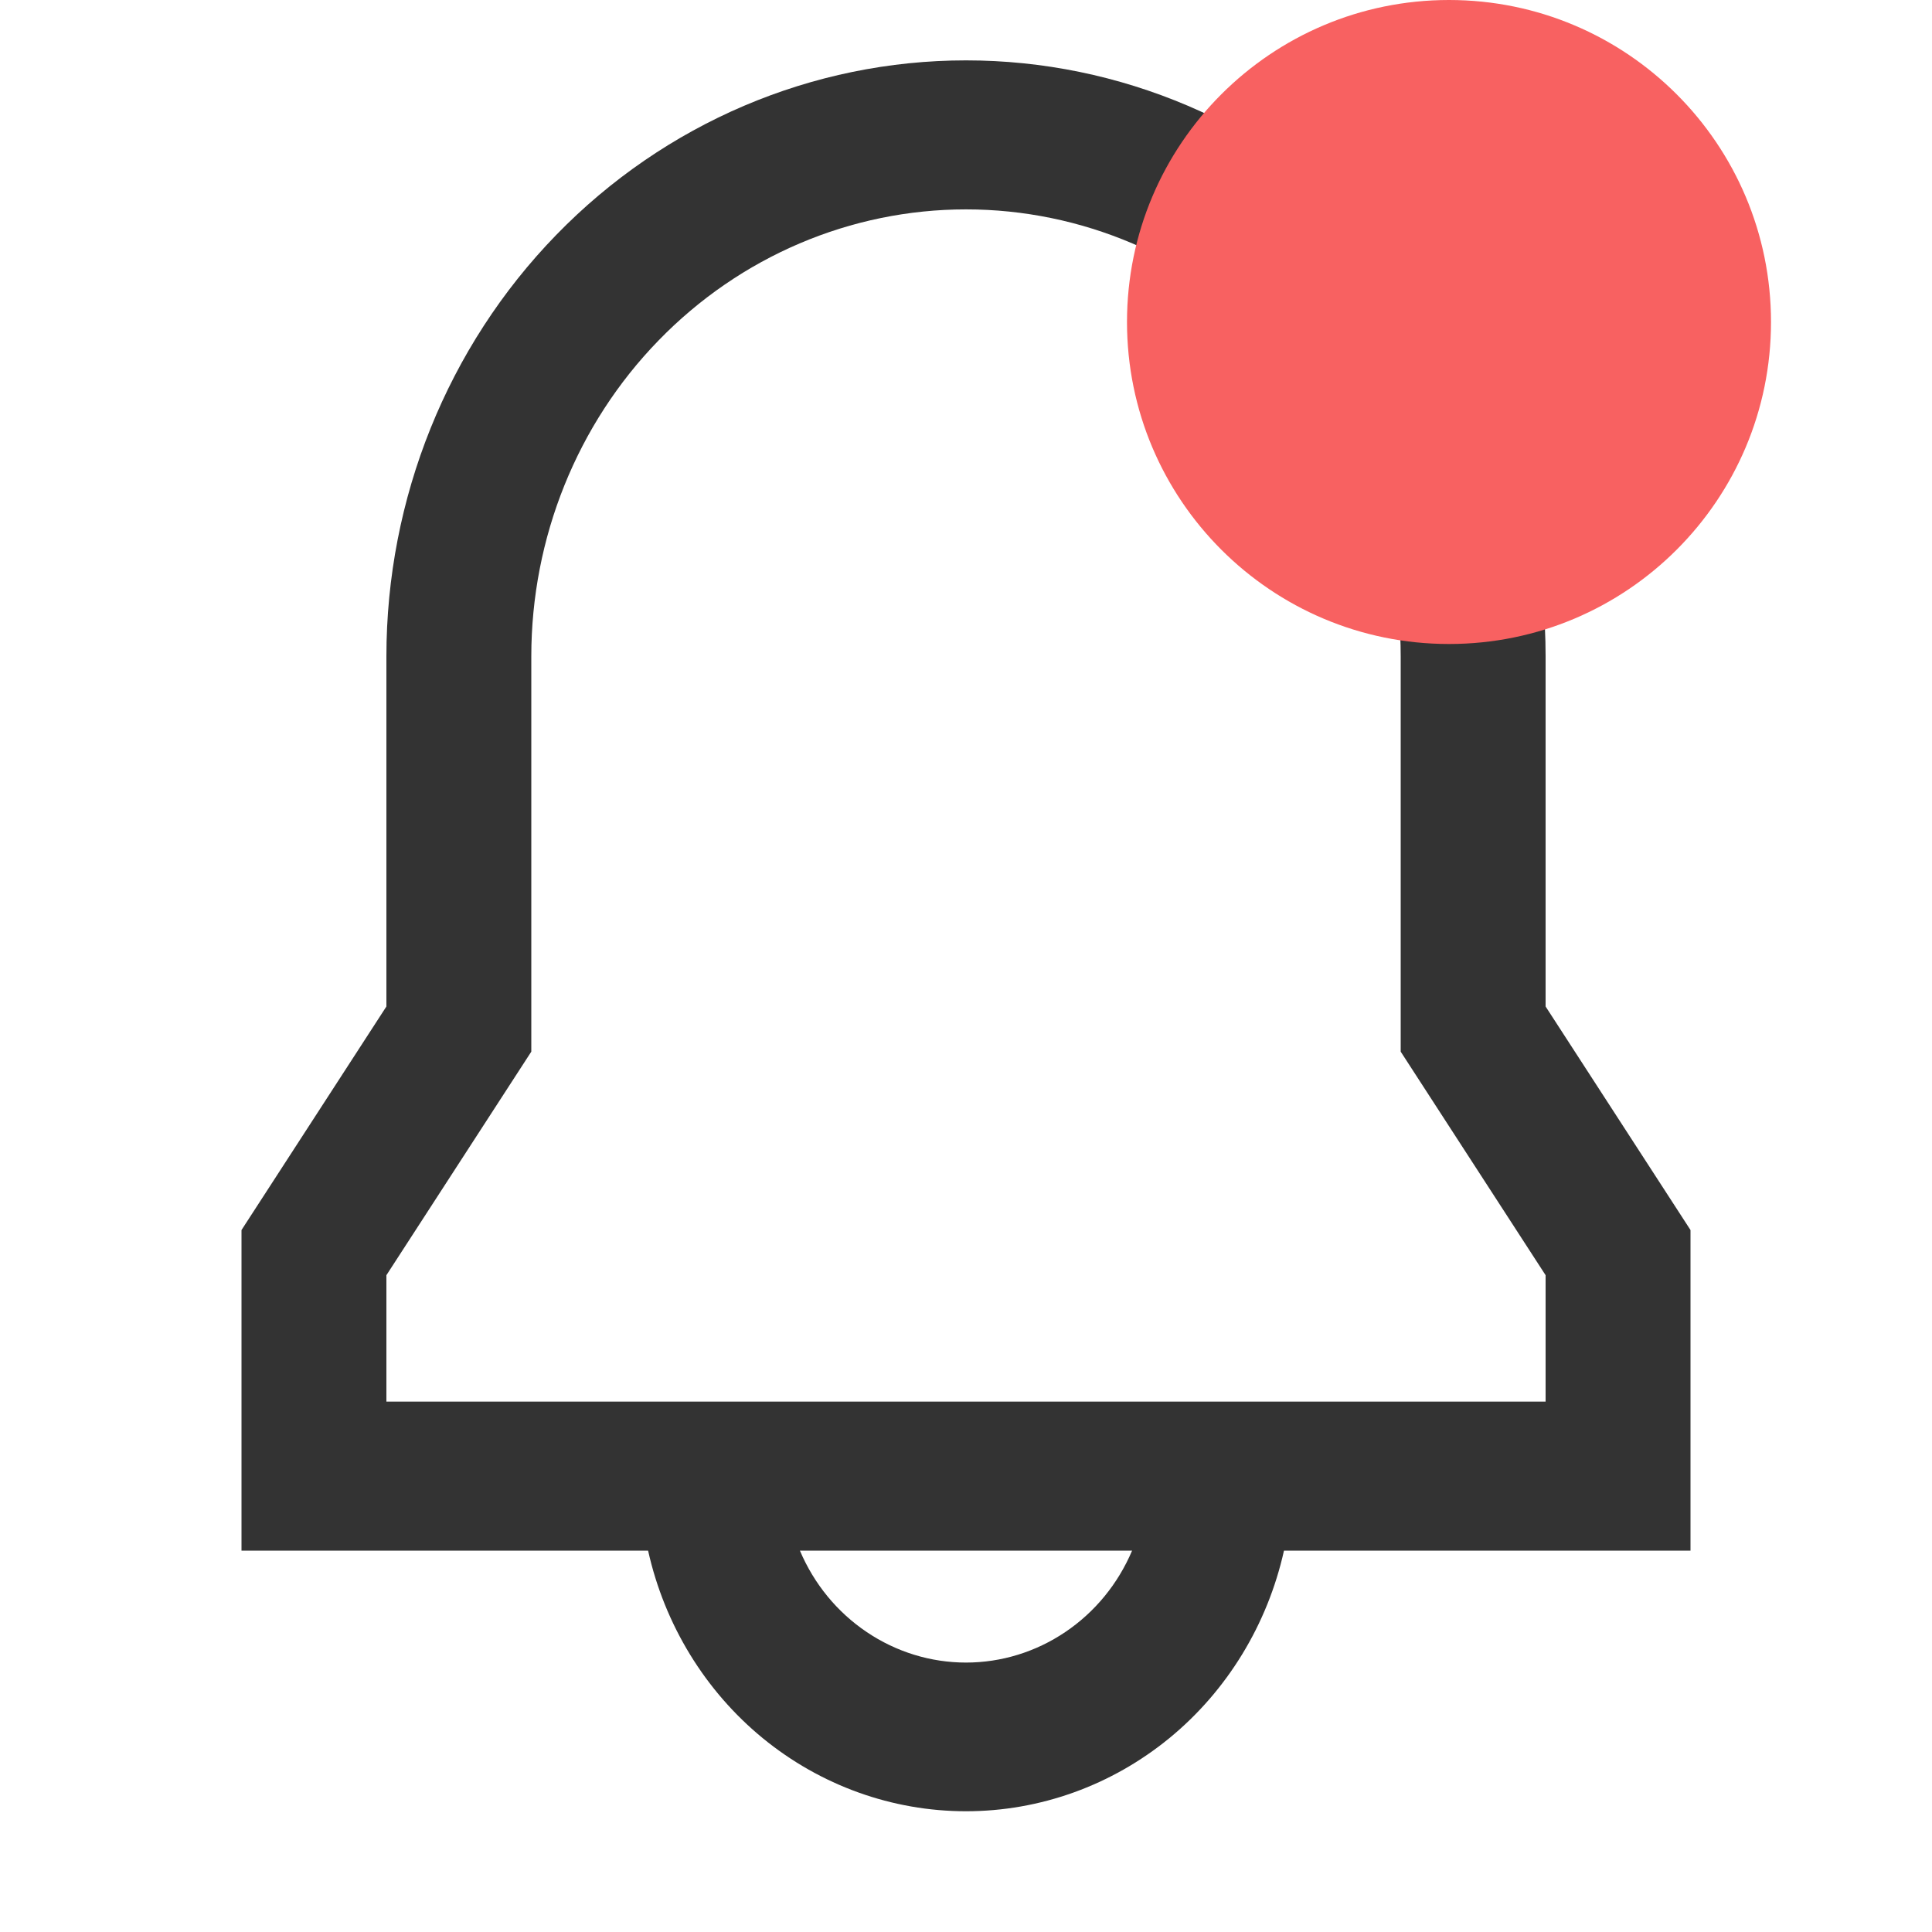
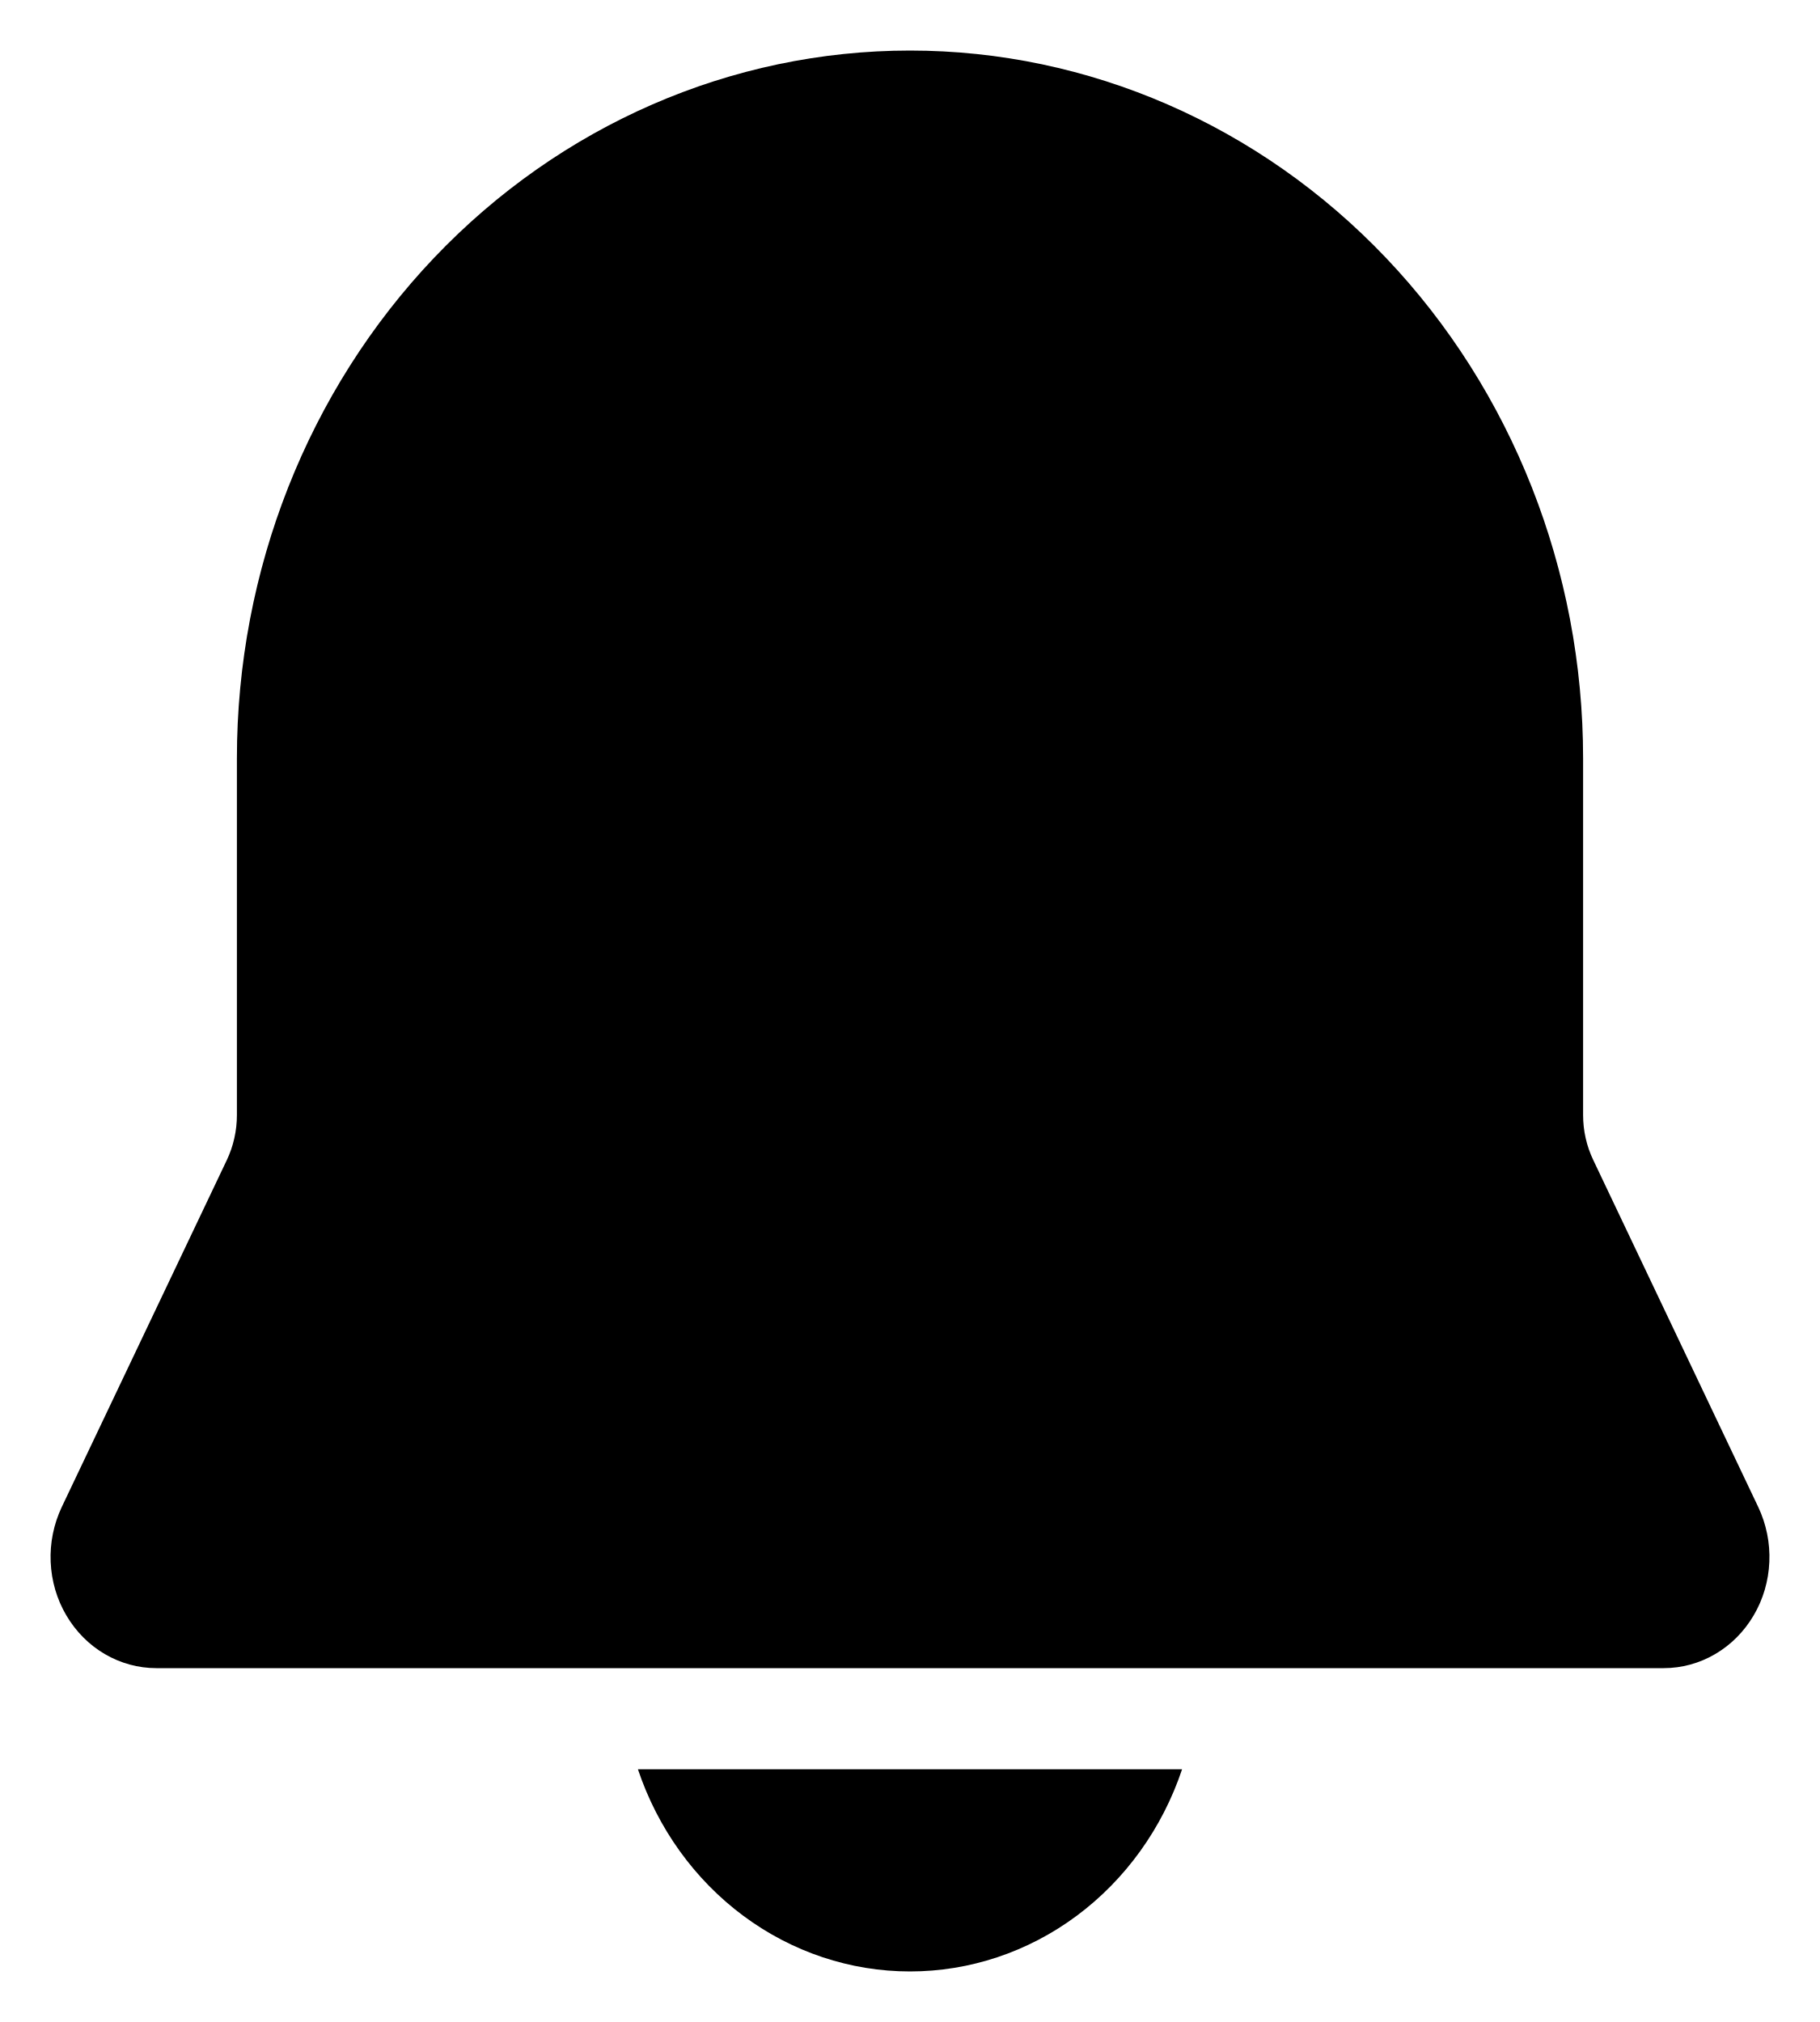
- <svg xmlns="http://www.w3.org/2000/svg" width="24" height="24" viewBox="0 0 24 24" fill="none">
-   <g opacity="0.8">
-     <path d="M4.8 8.155C4.8 6.191 5.559 4.308 6.909 2.919C8.259 1.53 10.09 0.75 12 0.75C13.91 0.75 15.741 1.53 17.091 2.919C18.441 4.308 19.2 6.191 19.2 8.155V12.503L21 15.28V19.263H15.95C15.745 20.182 15.243 21.004 14.526 21.592C13.808 22.18 12.918 22.5 12 22.5C11.083 22.5 10.193 22.18 9.475 21.592C8.758 21.004 8.256 20.182 8.051 19.263H3V15.28L4.8 12.503V8.155ZM9.937 19.263C10.112 19.676 10.4 20.027 10.767 20.274C11.133 20.521 11.562 20.653 12 20.653C12.438 20.653 12.867 20.521 13.233 20.274C13.6 20.027 13.888 19.676 14.063 19.263H9.937ZM12 2.601C10.568 2.601 9.194 3.186 8.182 4.228C7.169 5.269 6.6 6.682 6.6 8.155V13.064L4.8 15.841V17.411H19.2V15.841L17.4 13.064V8.155C17.4 6.682 16.831 5.269 15.818 4.228C14.806 3.186 13.432 2.601 12 2.601Z" fill="black" />
-     <circle cx="18" cy="4" r="4" fill="#F63939" />
-   </g>
+ <svg xmlns="http://www.w3.org/2000/svg" width="18" height="20" viewBox="0 0 18 20" fill="none">
+   <path d="M9 0.5C7.234 0.5 5.541 1.238 4.293 2.55C3.045 3.863 2.343 5.643 2.343 7.5V11.028C2.343 11.183 2.309 11.336 2.243 11.475L0.61 14.908C0.531 15.076 0.493 15.262 0.501 15.449C0.509 15.637 0.562 15.819 0.656 15.978C0.75 16.138 0.881 16.27 1.037 16.361C1.193 16.452 1.368 16.5 1.546 16.5H16.454C16.632 16.5 16.808 16.452 16.963 16.361C17.119 16.27 17.25 16.138 17.344 15.978C17.438 15.819 17.491 15.637 17.499 15.449C17.507 15.262 17.469 15.076 17.39 14.908L15.758 11.475C15.691 11.336 15.657 11.183 15.657 11.028V7.5C15.657 5.643 14.956 3.863 13.707 2.55C12.459 1.238 10.765 0.5 9 0.5ZM9 19.5C8.41 19.5 7.834 19.308 7.352 18.95C6.87 18.592 6.505 18.085 6.309 17.5H11.691C11.495 18.085 11.13 18.592 10.648 18.95C10.166 19.308 9.59 19.5 9 19.5Z" fill="black" />
</svg>
